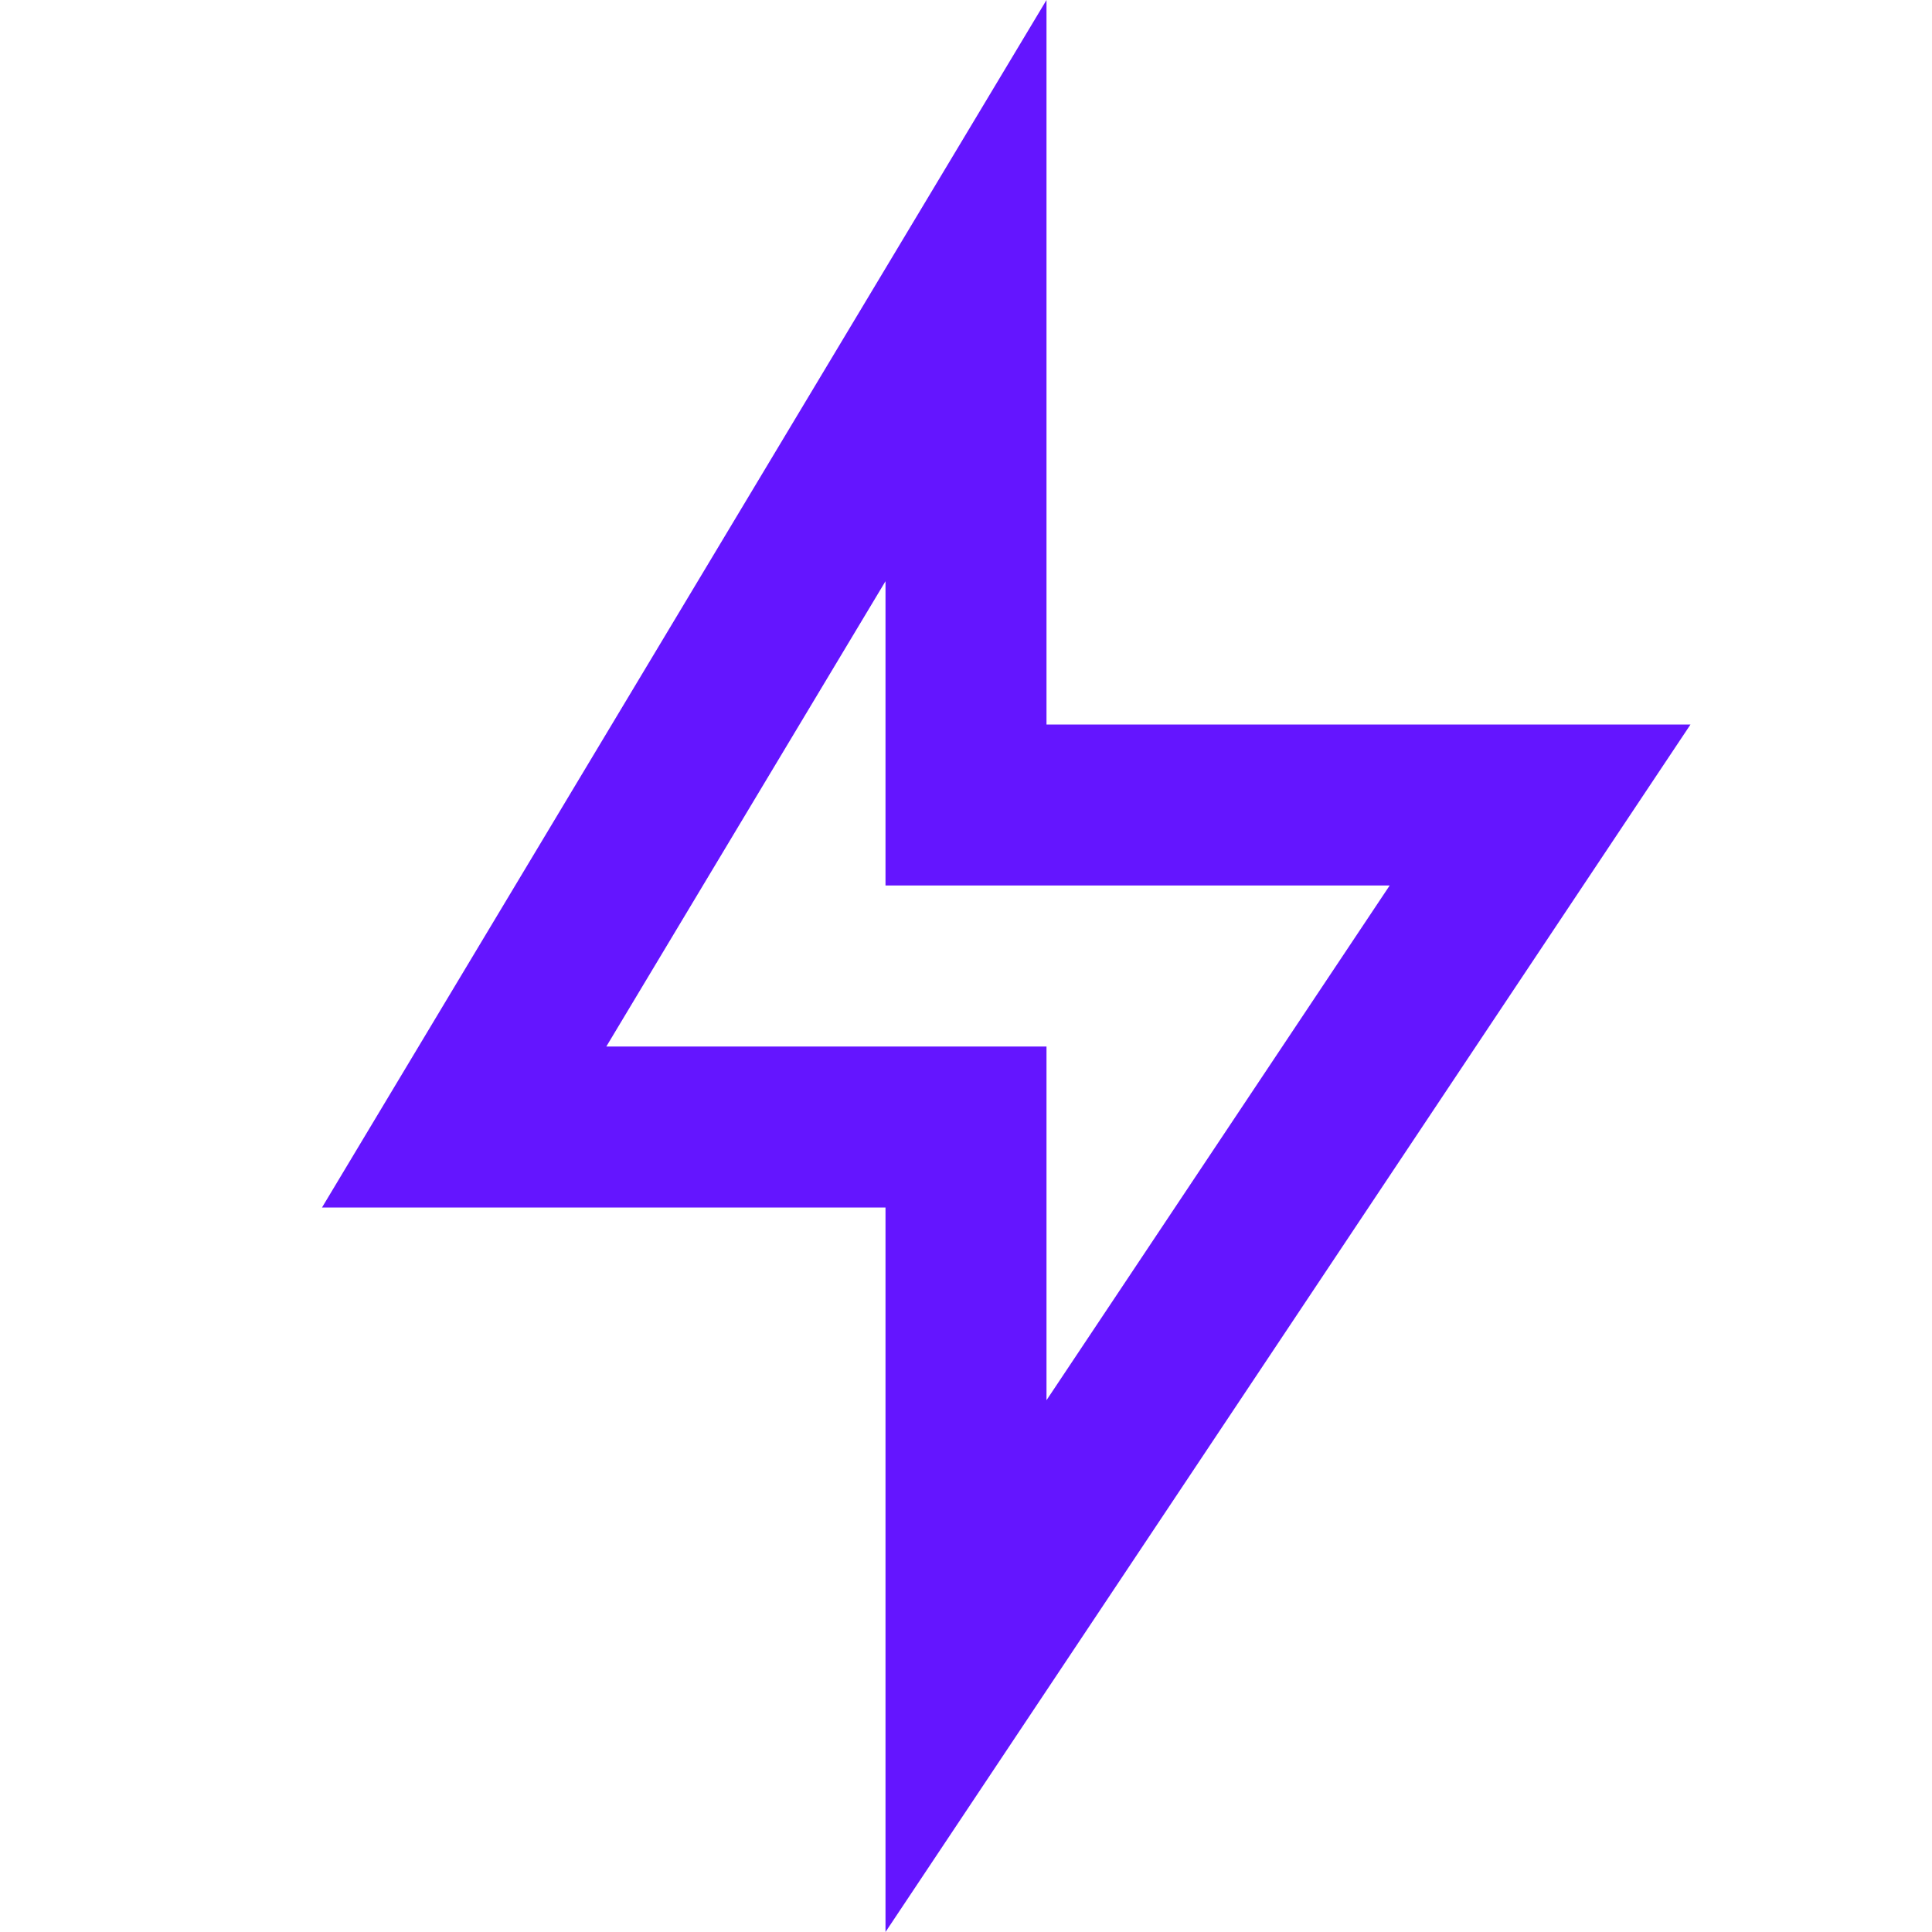
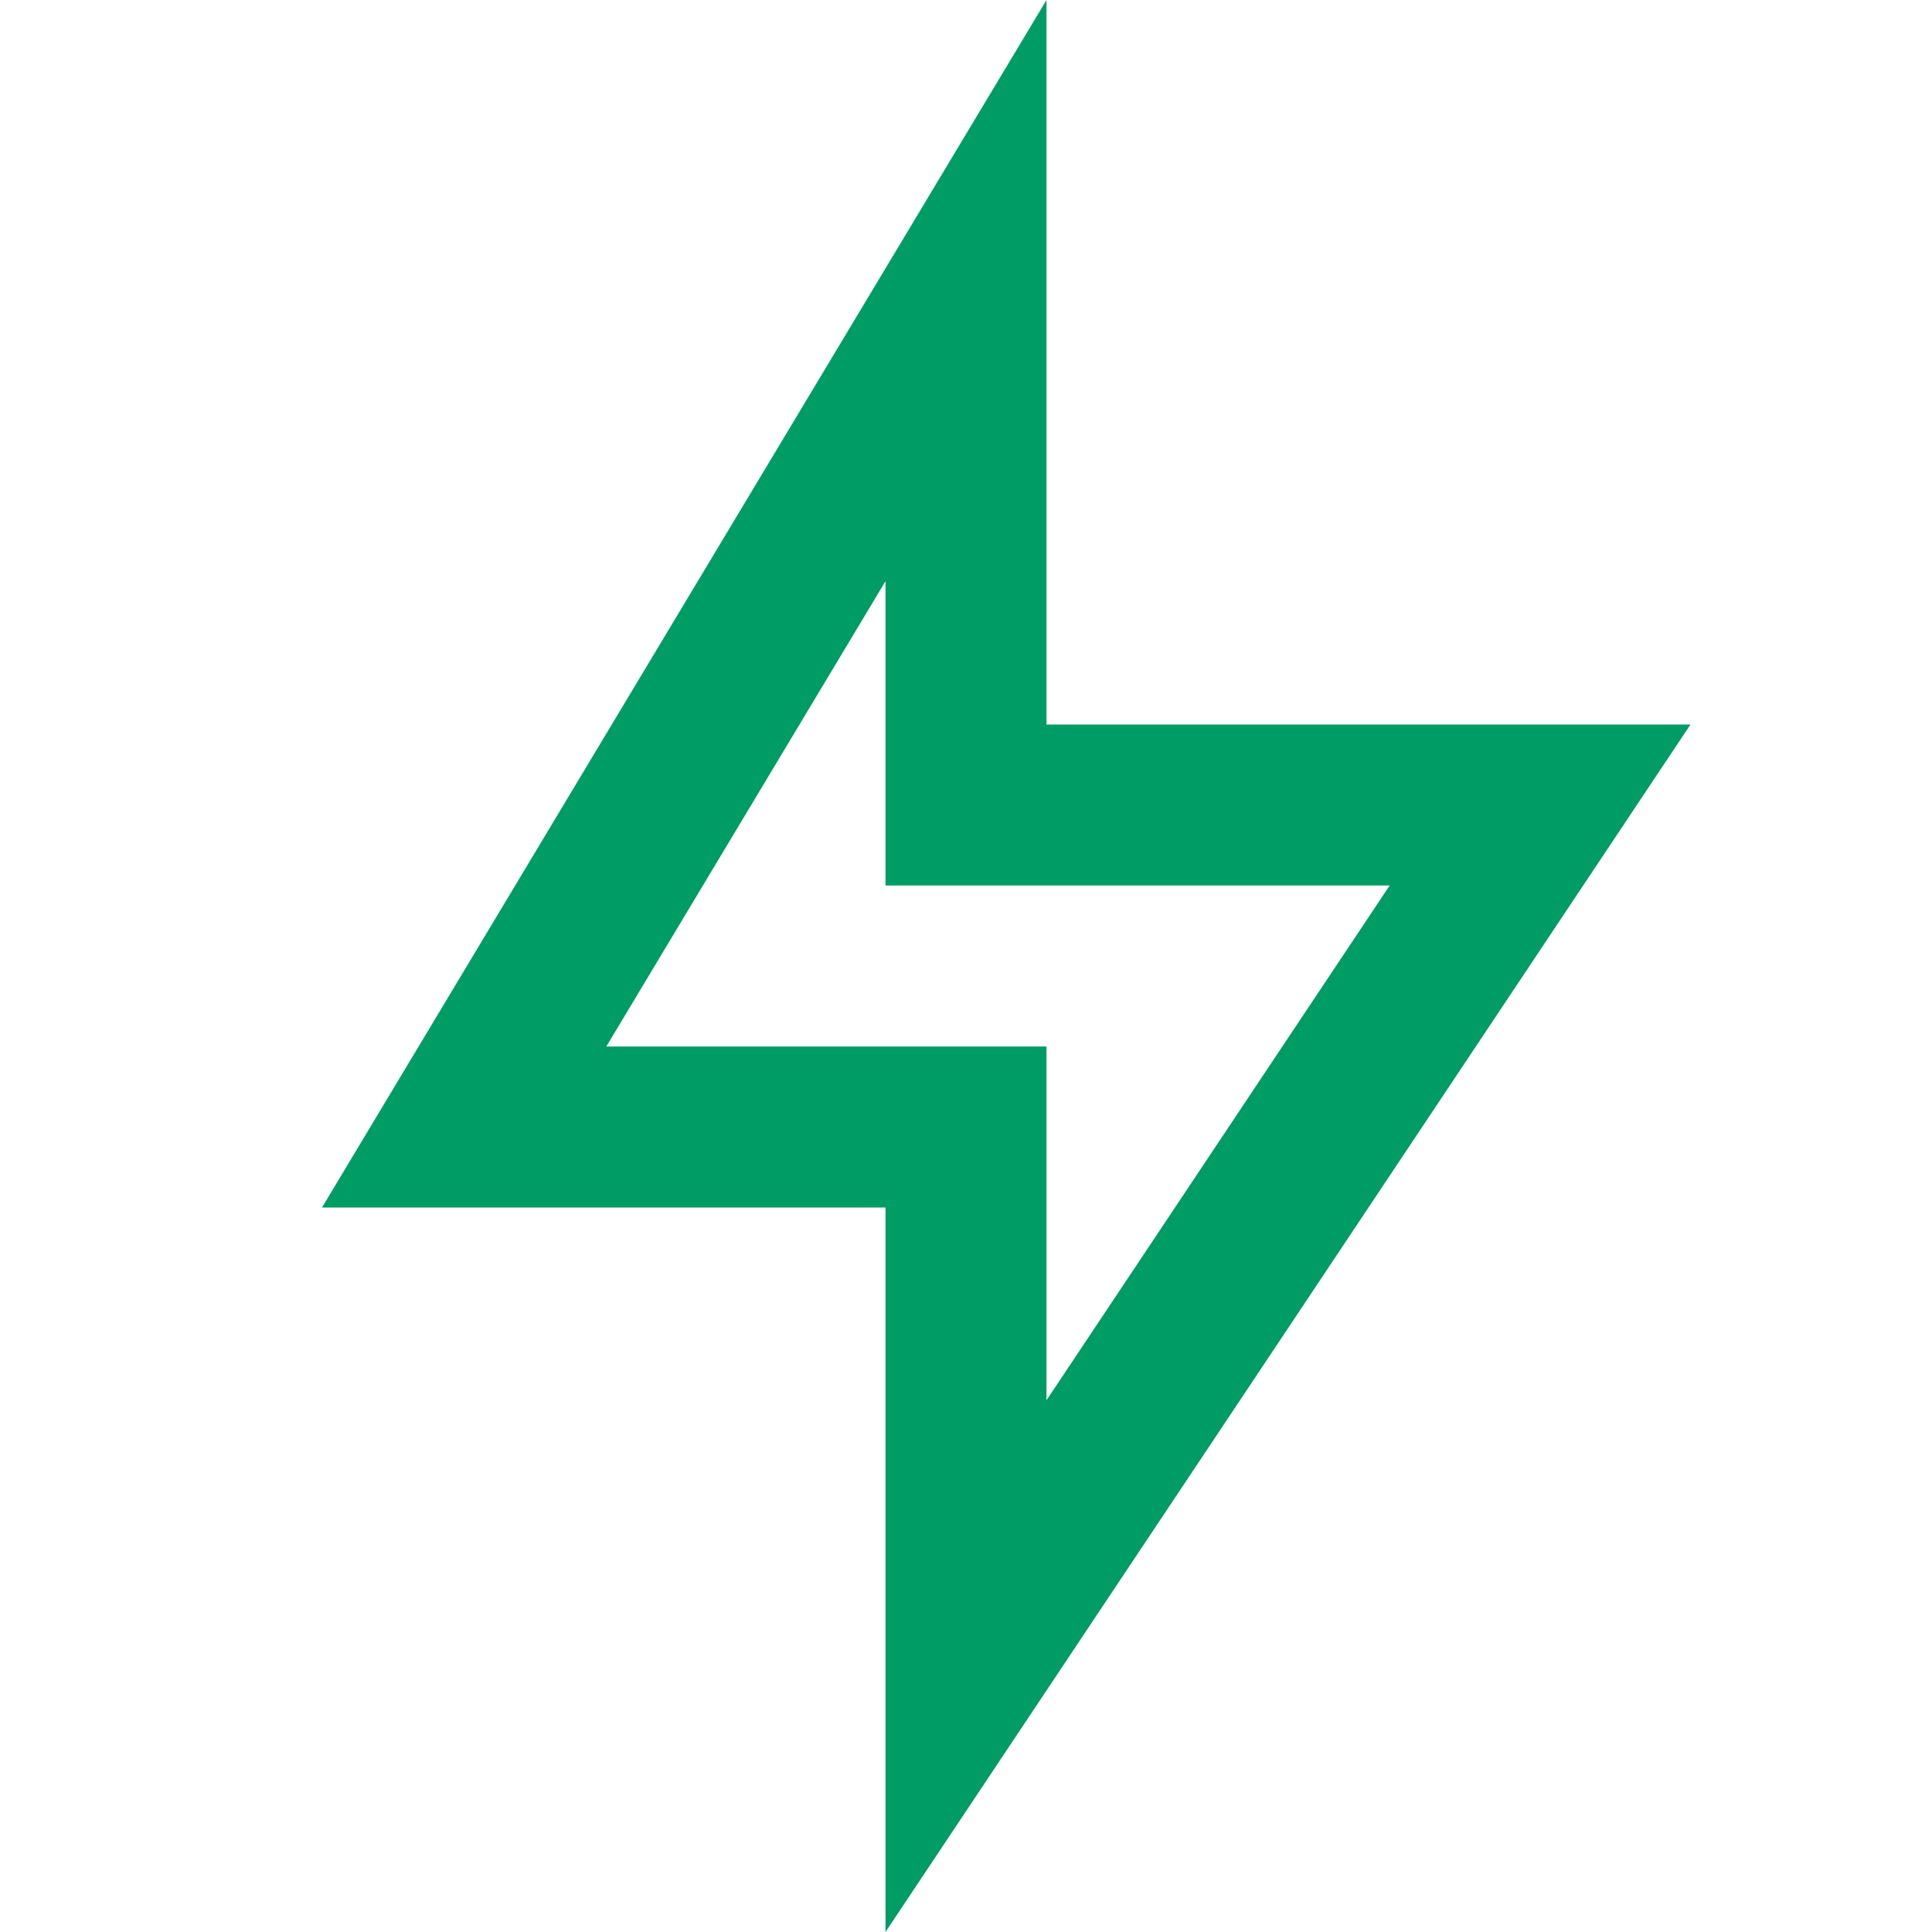
<svg xmlns="http://www.w3.org/2000/svg" viewBox="0 0 24 24" width="24" height="24">
  <path fill="none" d="M0 0h24v24H0z" />
-   <path d="M13 9h8L11 24v-9H4l9-15v9zm-2 2V7.22L7.532 13H13v4.394L17.263 11H11z" fill="rgba(100,21,255,1)" />
+   <path d="M13 9h8L11 24v-9H4l9-15v9zm-2 2V7.22L7.532 13H13v4.394L17.263 11H11z" fill="rgba(0, 156, 102, 1)" />
</svg>
